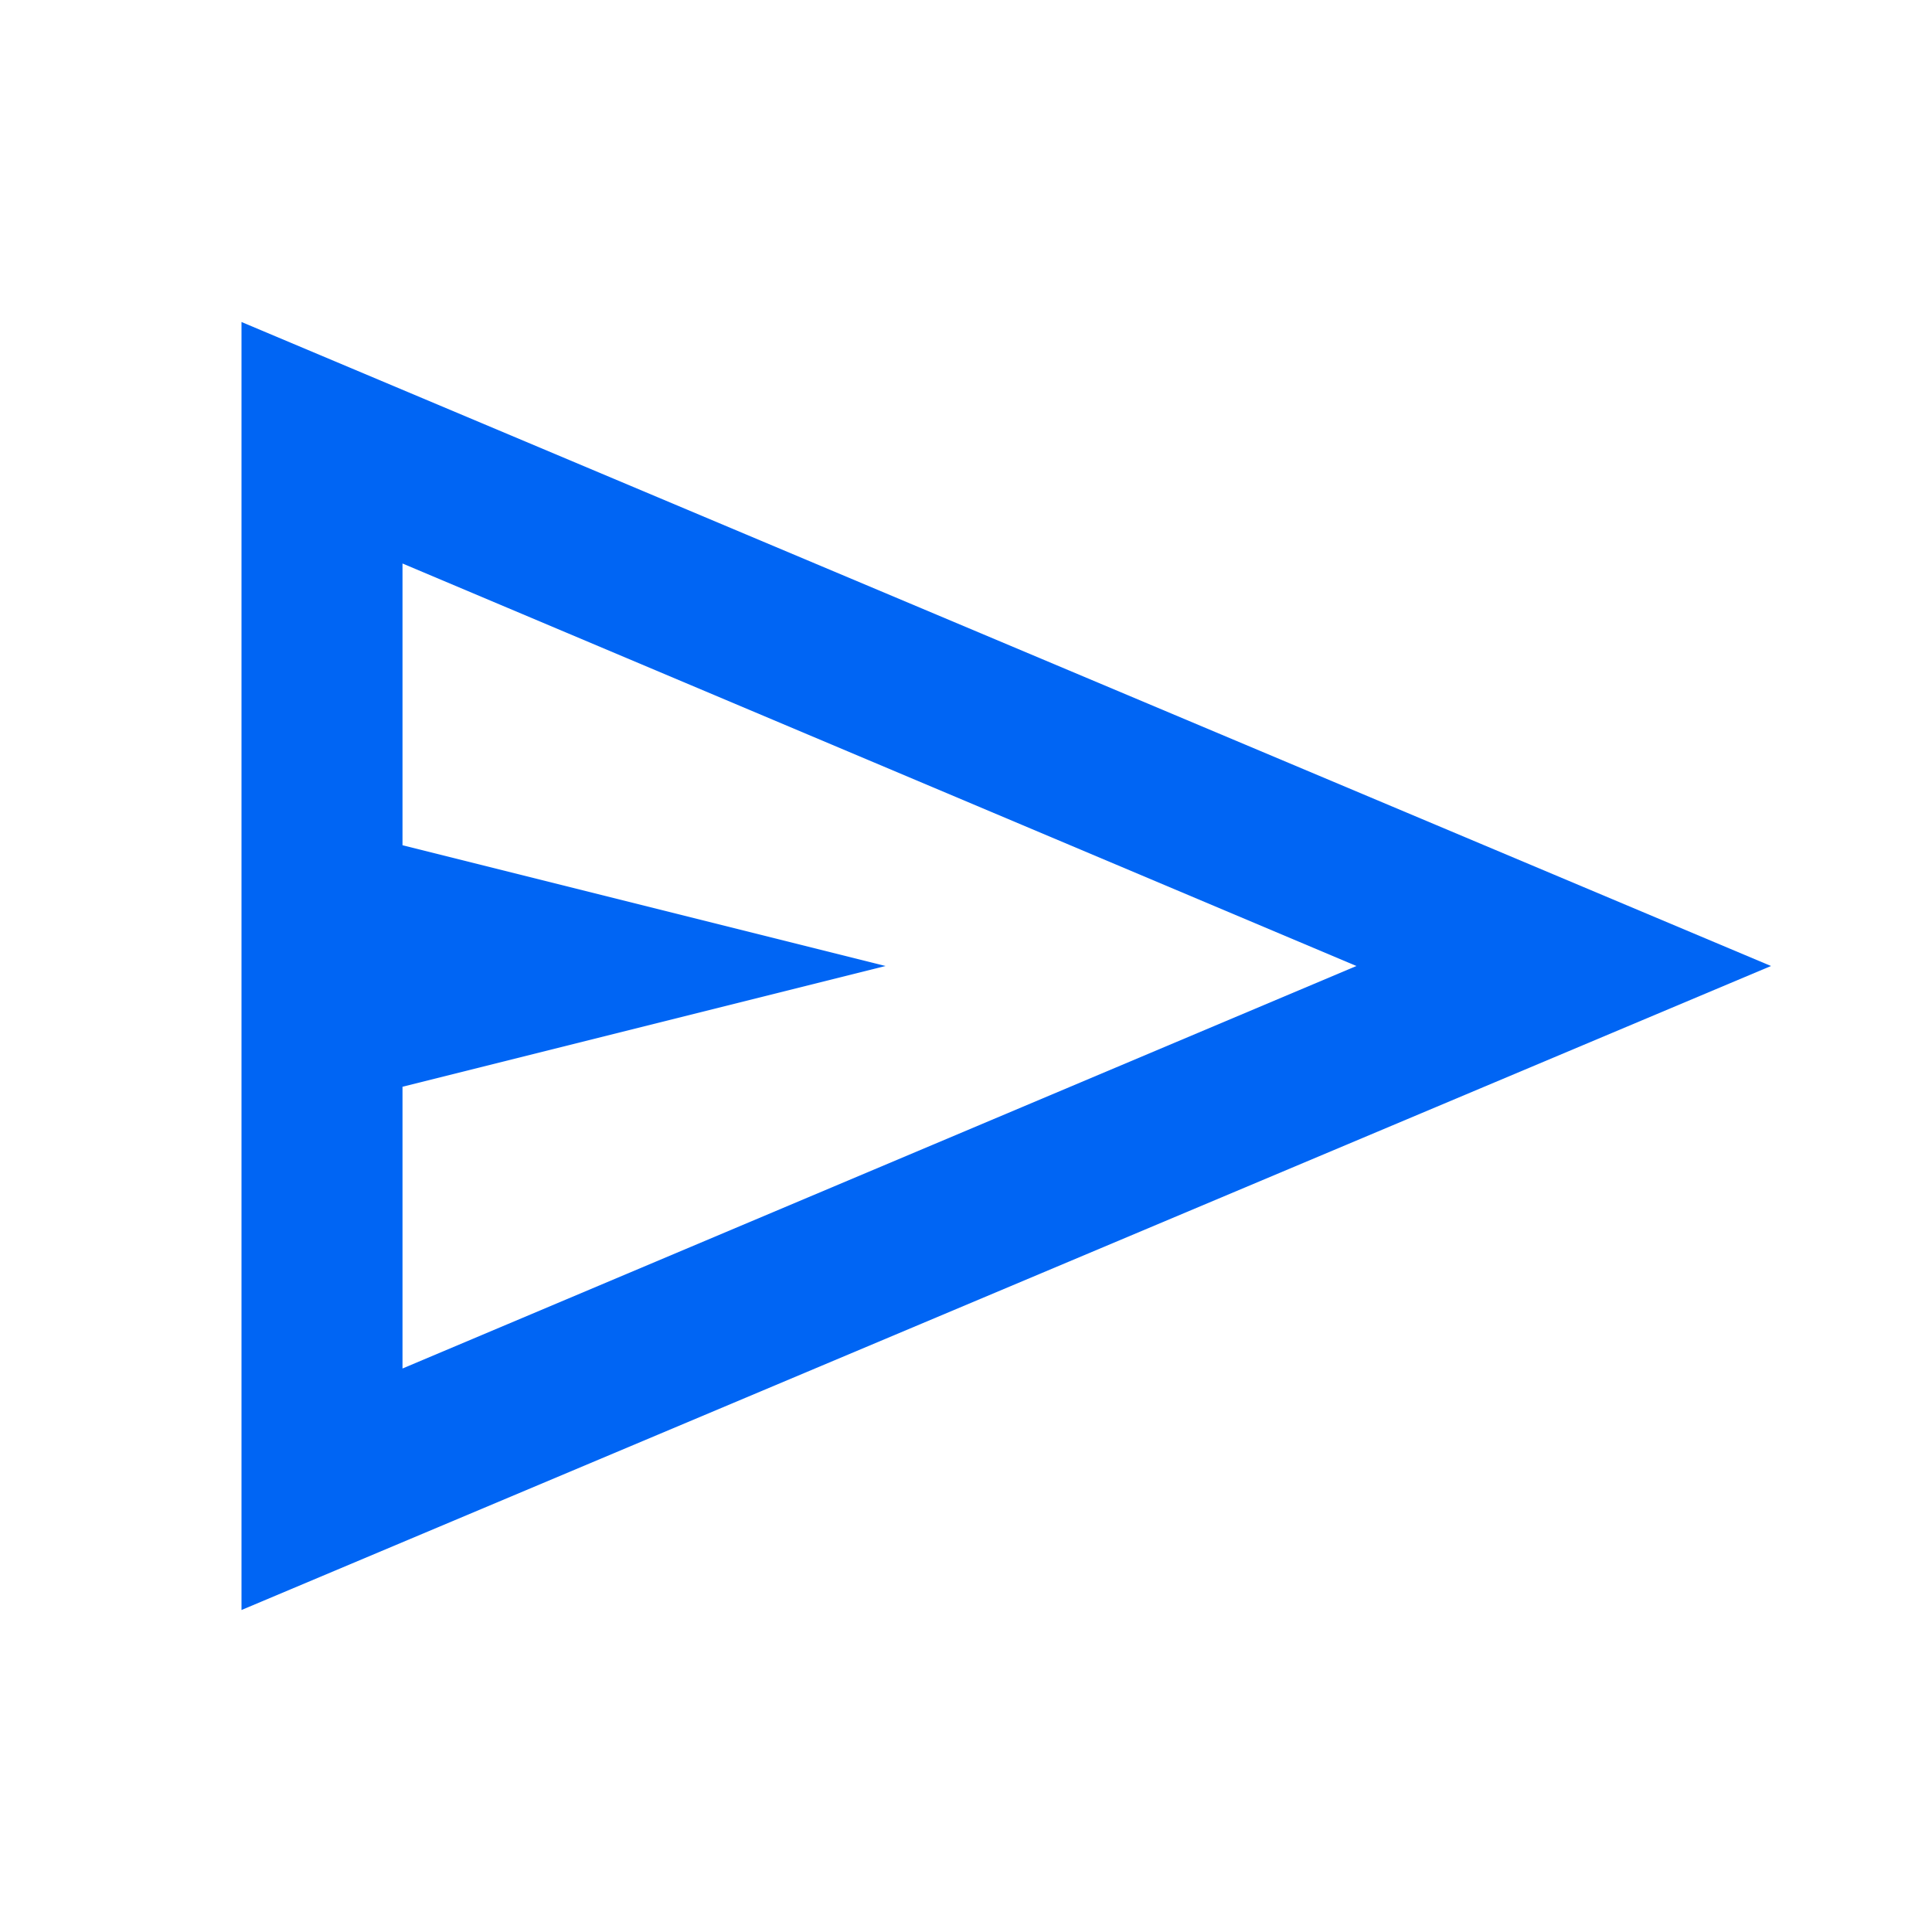
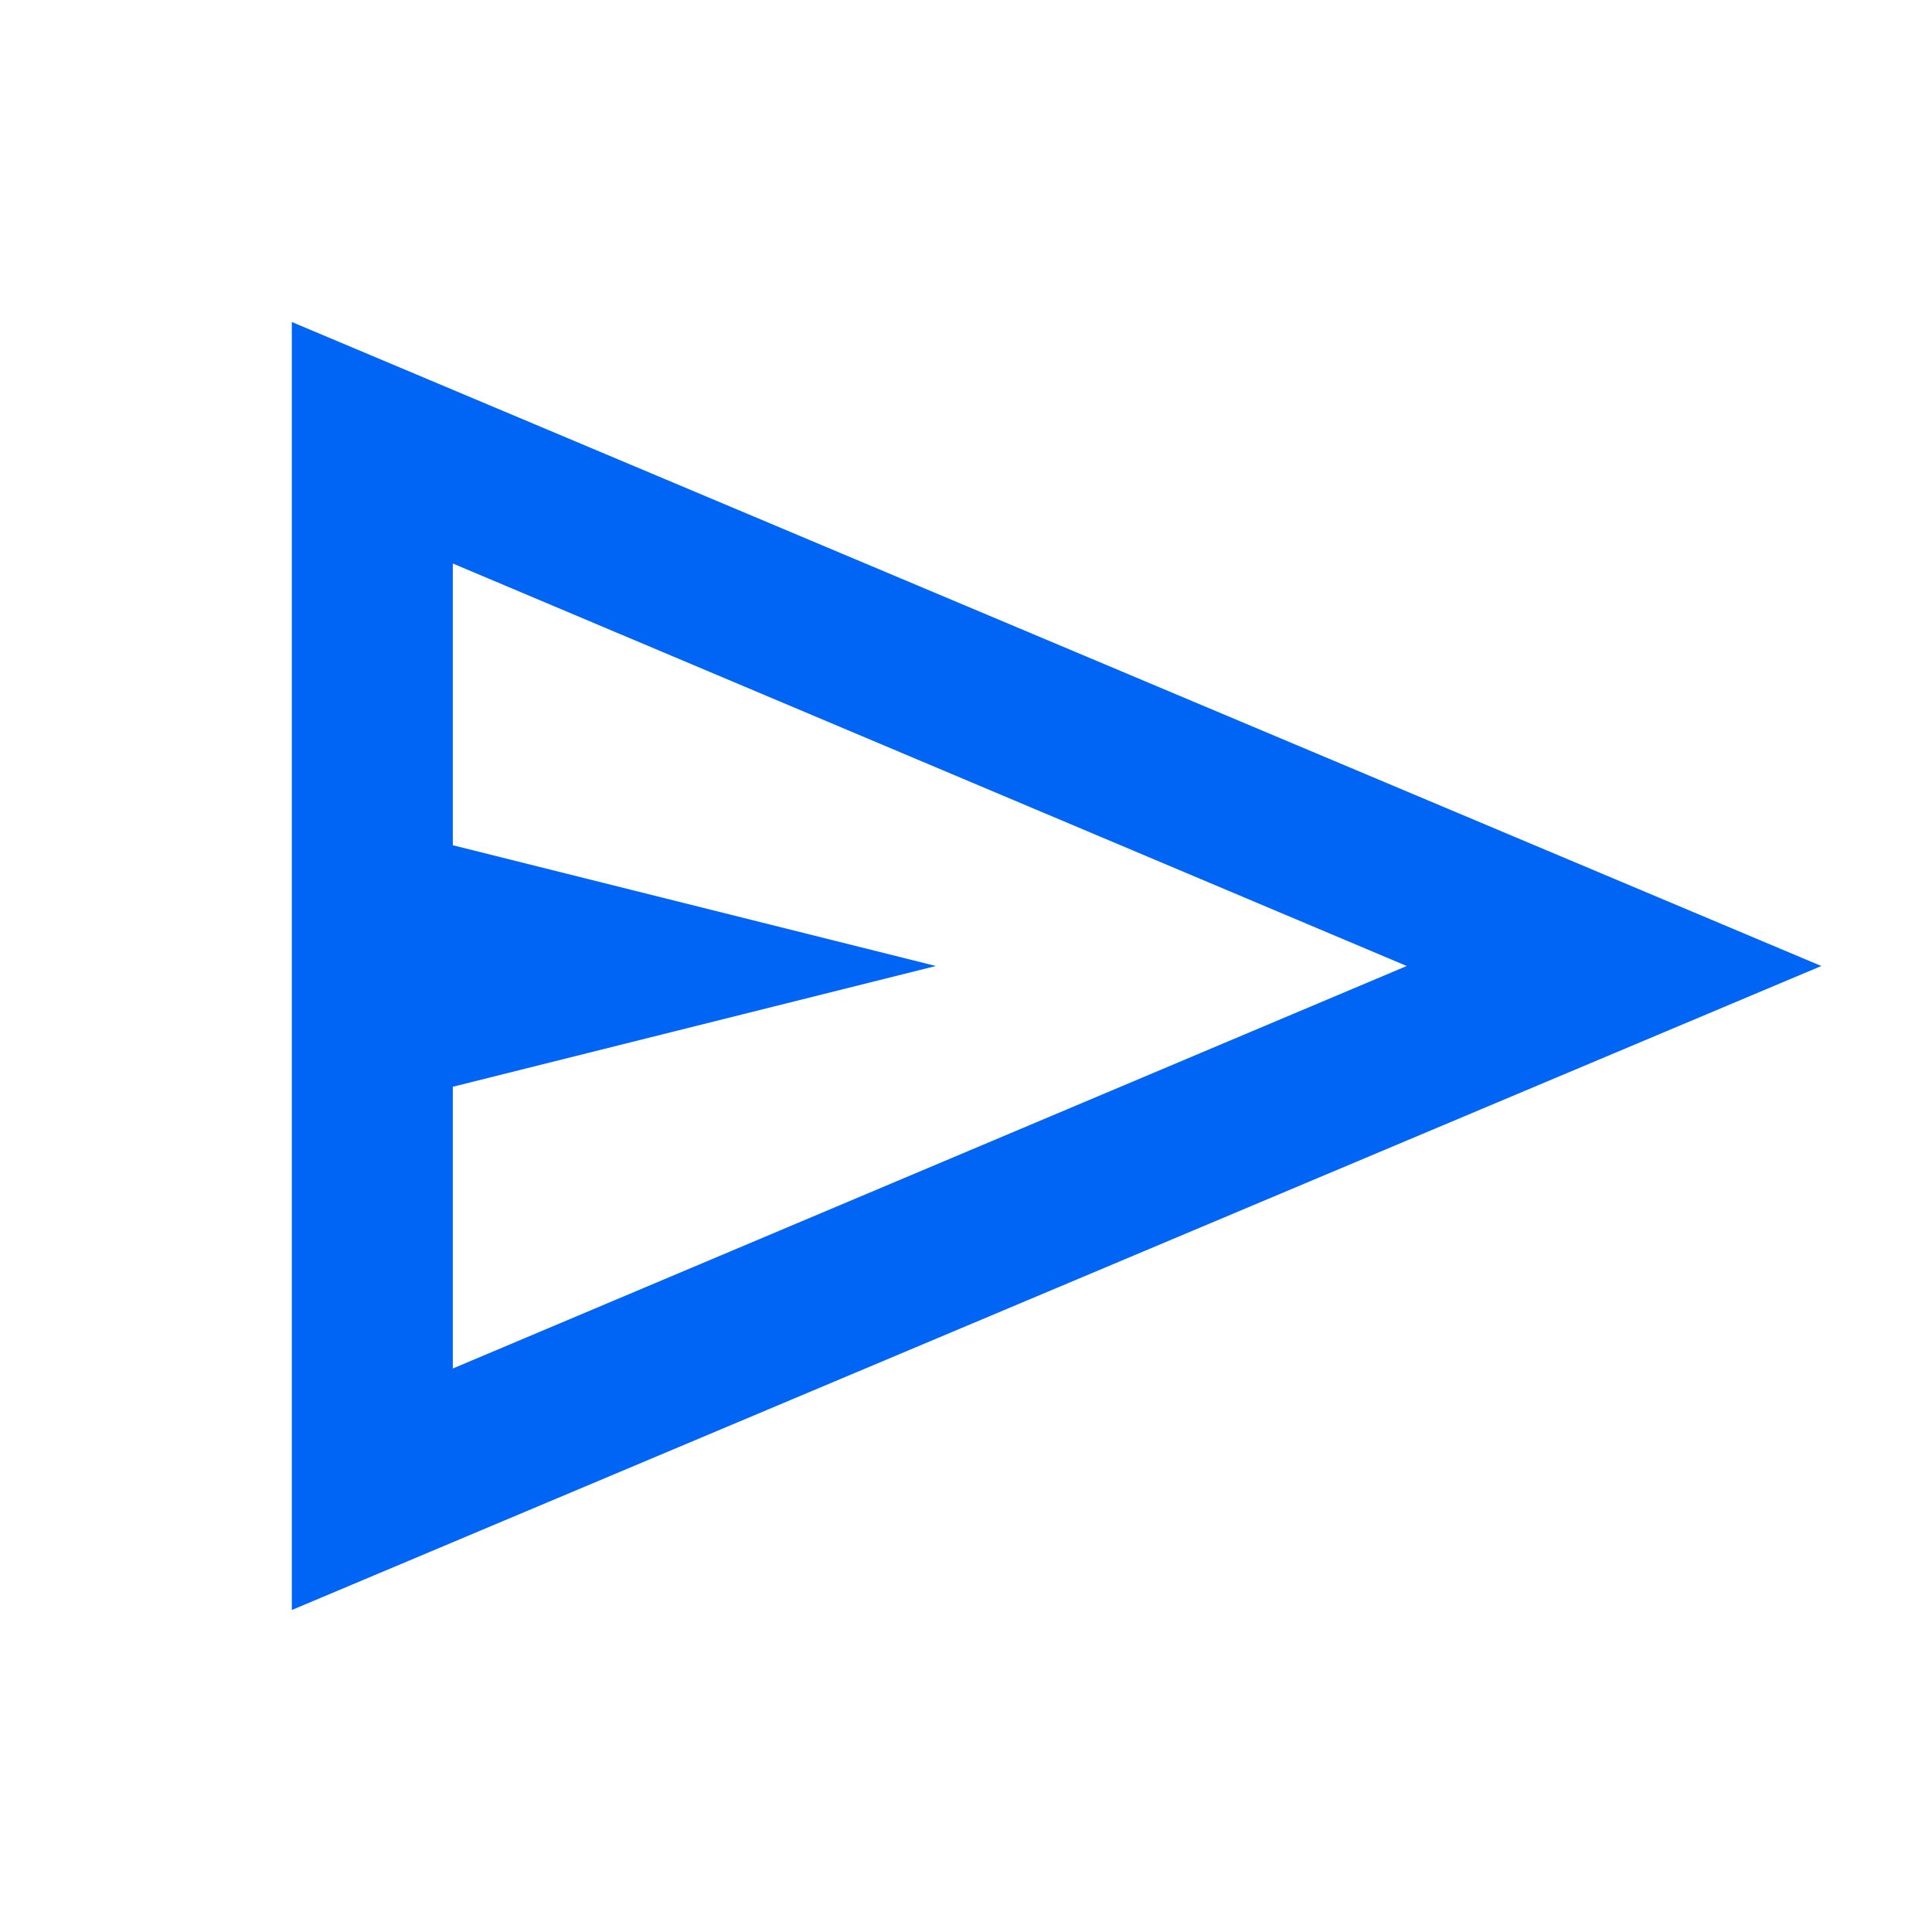
<svg xmlns="http://www.w3.org/2000/svg" height="960" viewBox="0 -960 960 960" width="960" fill="#0065f4">
-   <path d="M120-160v-640l760 320-760 320Zm80-120 474-200-474-200v140l240 60-240 60v140Zm0 0v-400 400Z" />
+   <path d="M120-160v-640l760 320-760 320Zm80-120 474-200-474-200v140l240 60-240 60v140Zm0 0v-400 400Z" transform="translate(25,0)" />
</svg>
